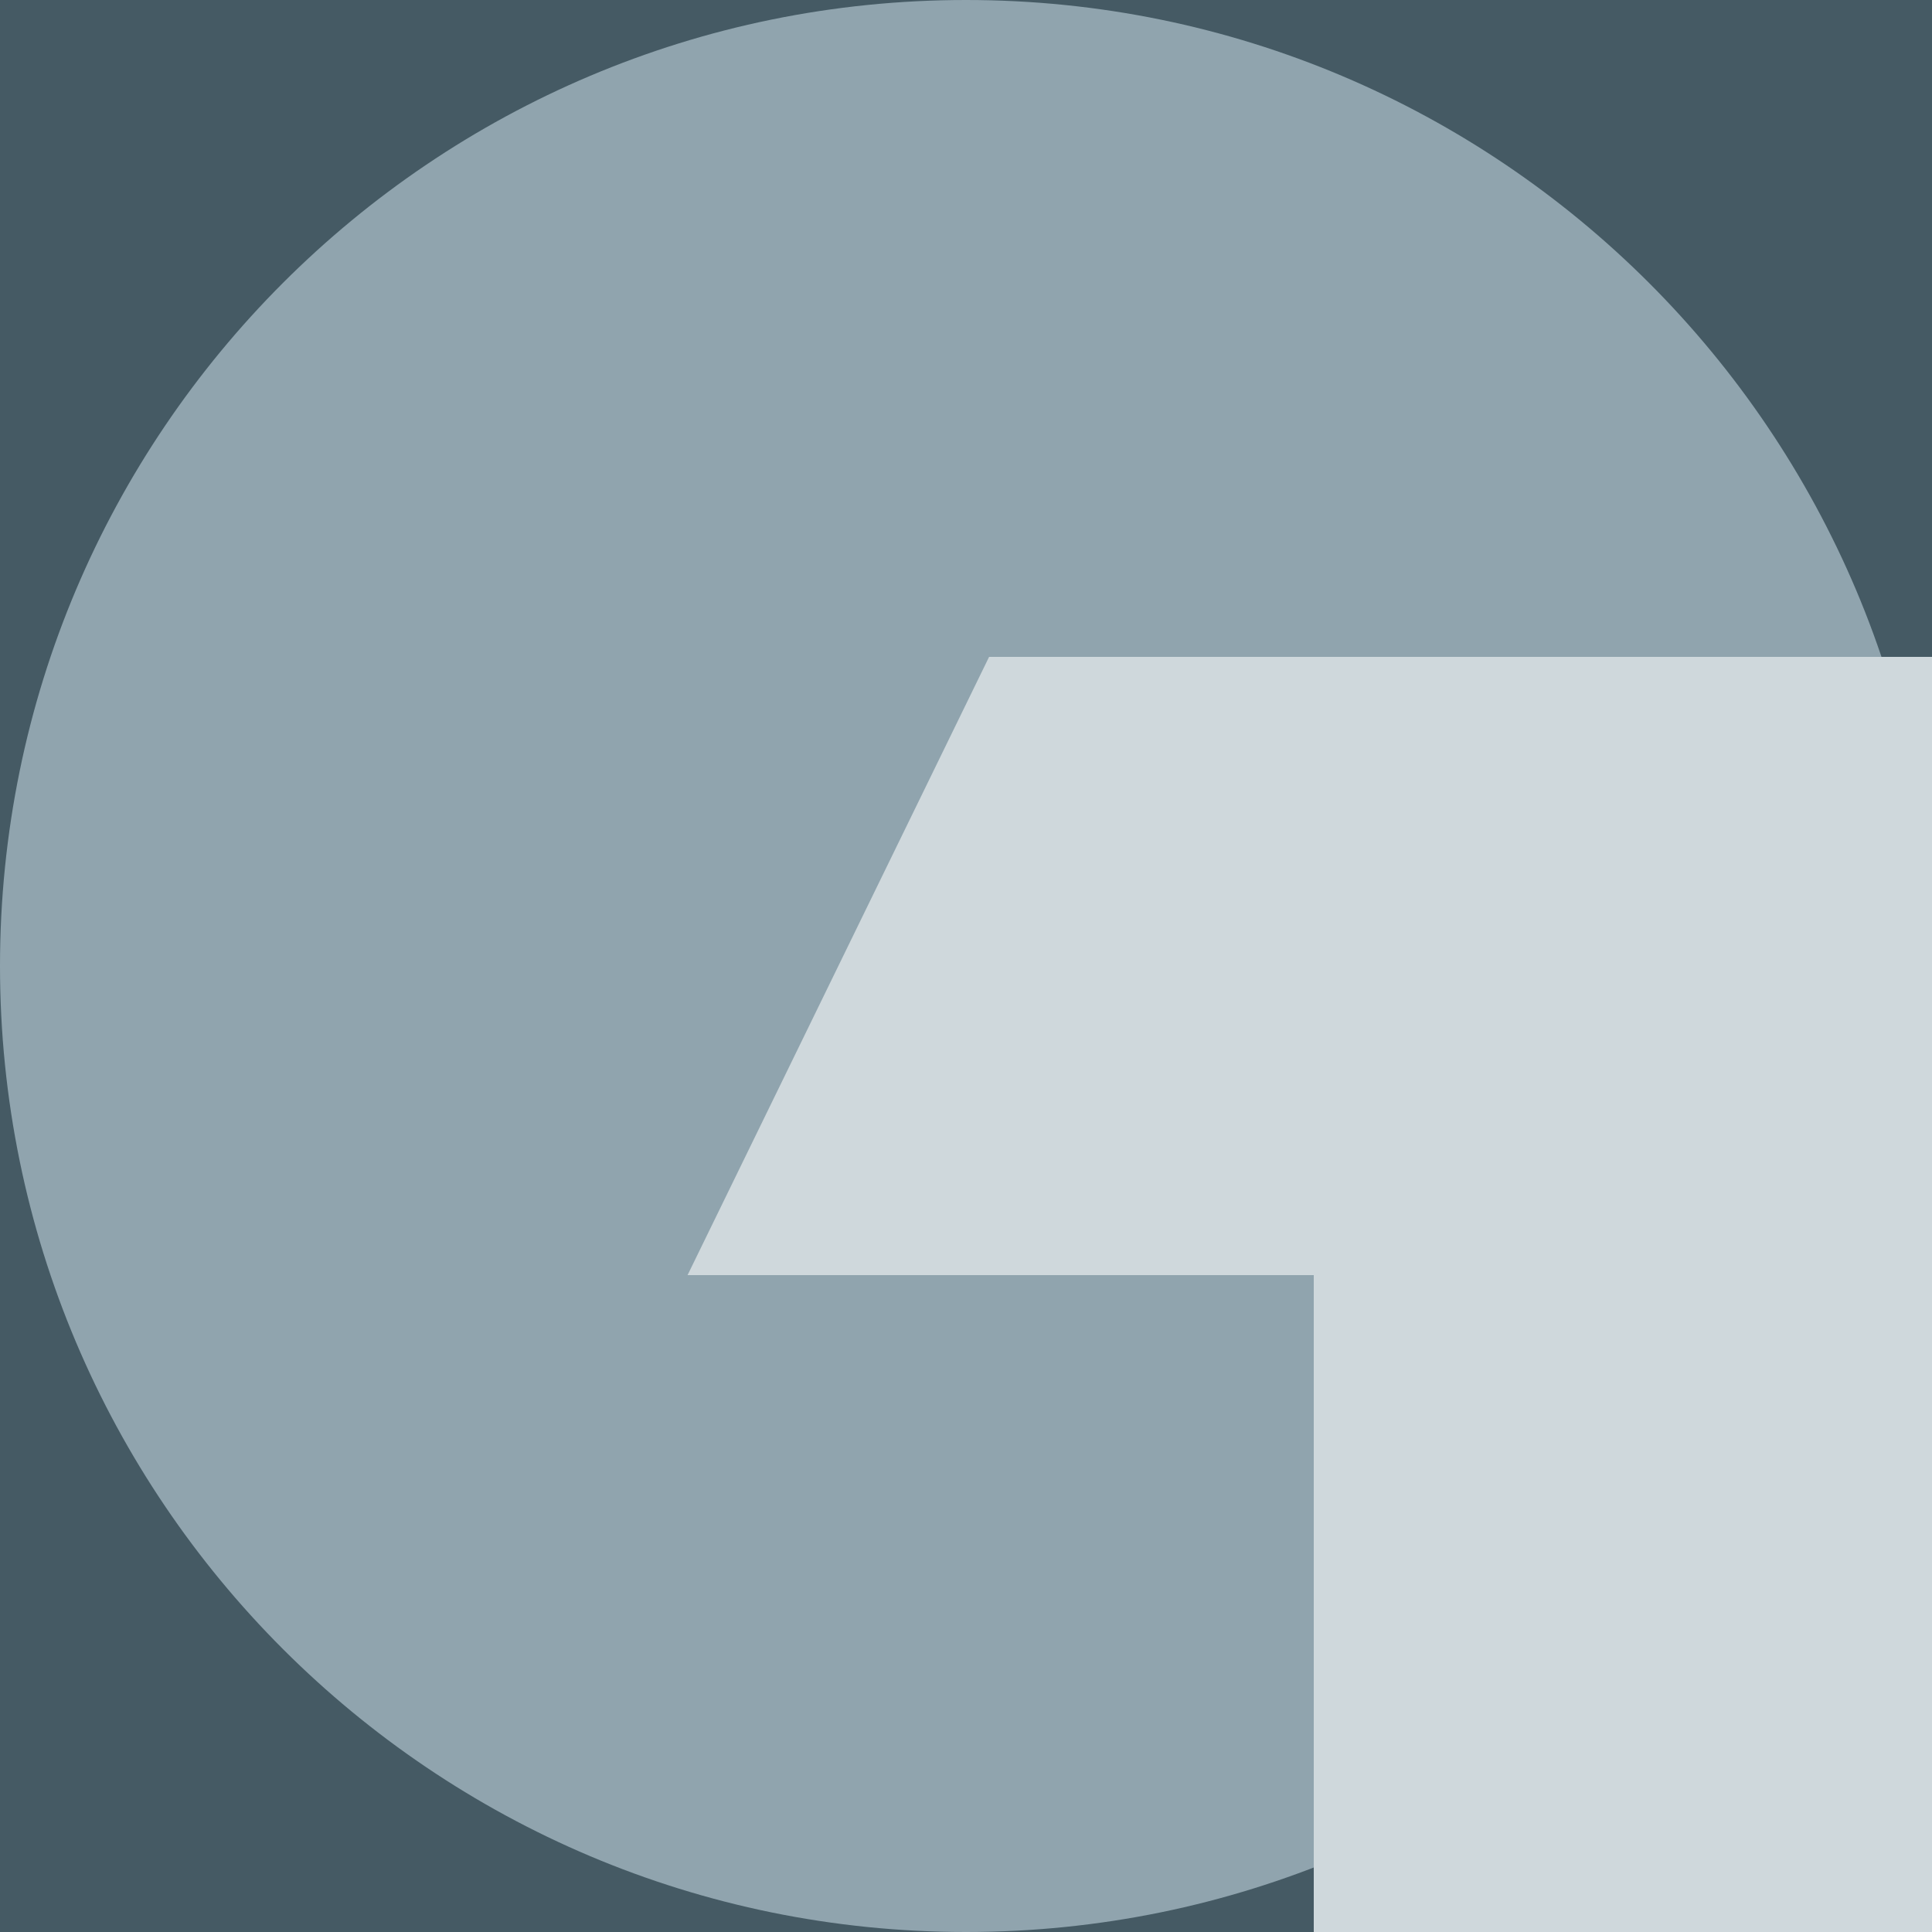
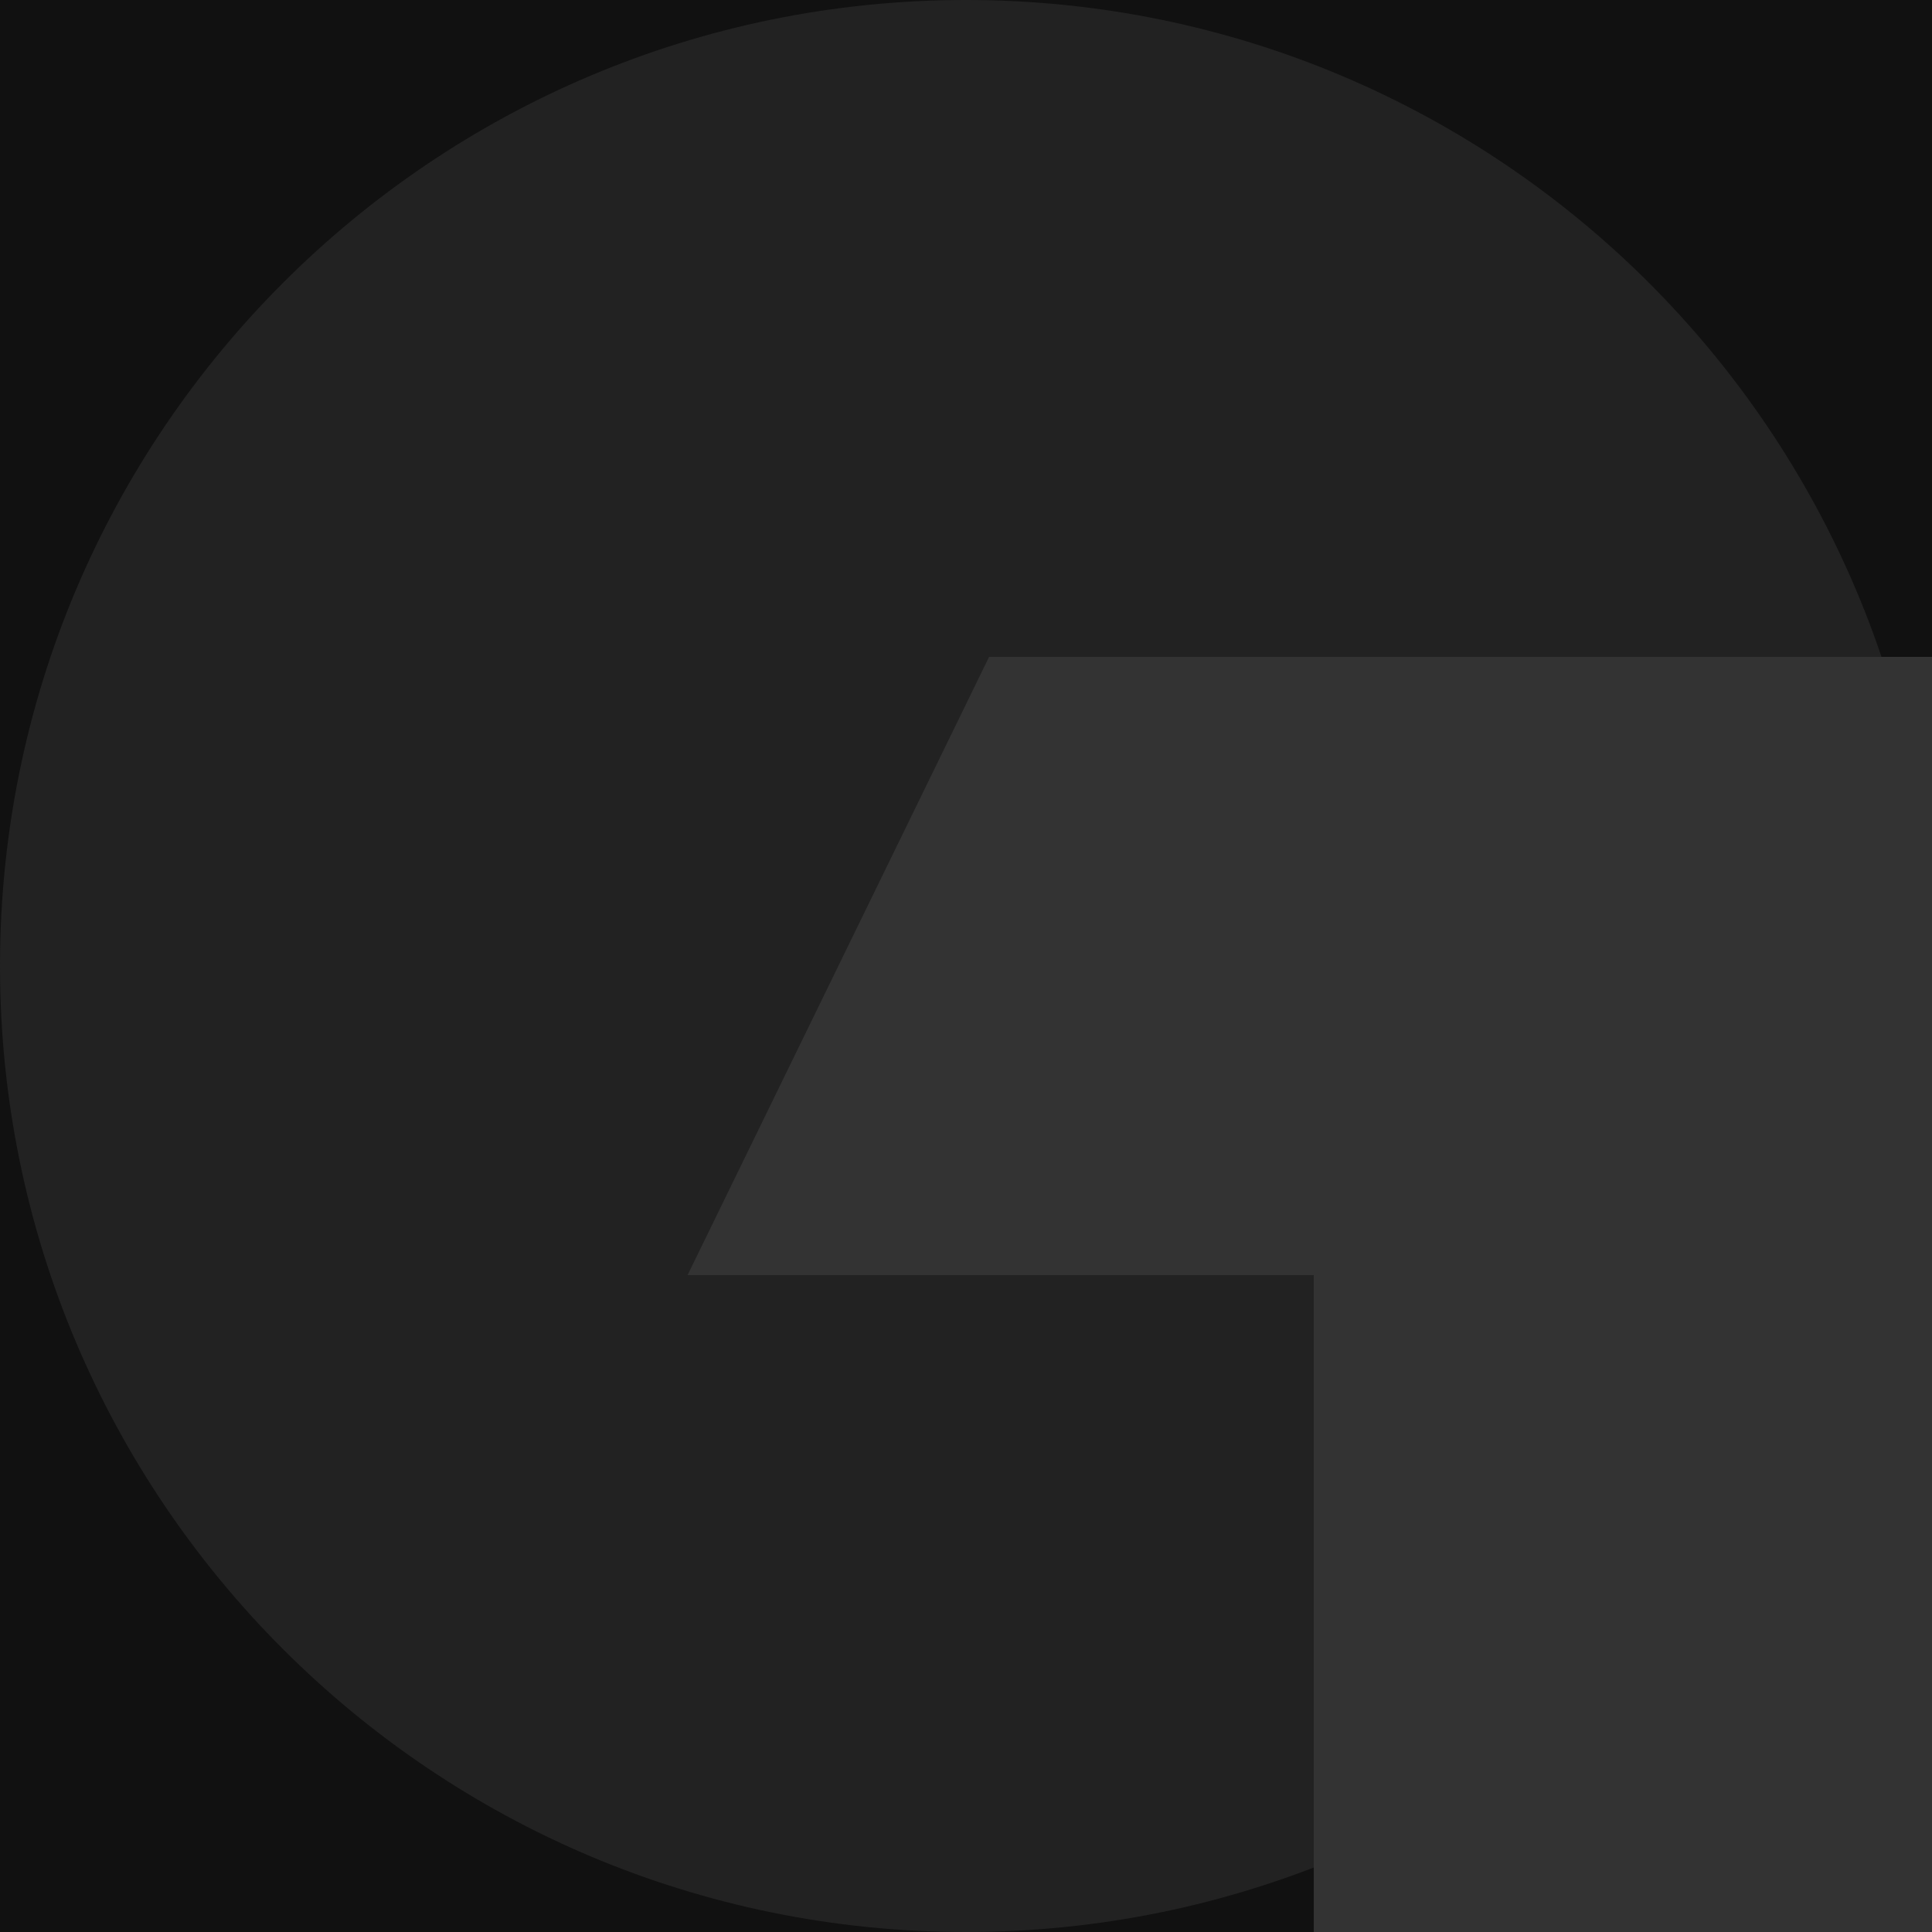
<svg xmlns="http://www.w3.org/2000/svg" viewBox="0 0 300 300" height="300" width="300">
-   <path d="M0 0h300v300H0z" fill="#455a64" />
-   <path d="M300 150a150 150 0 0 1-150 150A150 150 0 0 1 0 150 150 150 0 0 1 150 0a150 150 0 0 1 150 150z" fill="#90a4ae" />
-   <path d="M153.586 102l-46.822 96H204v102h96V102H153.586z" fill="#cfd8dc" />
+   <path d="M0 0h300v300H0z" fill="#111" class="color1" />
+   <path d="M300 150a150 150 0 0 1-150 150A150 150 0 0 1 0 150 150 150 0 0 1 150 0a150 150 0 0 1 150 150z" fill="#222" class="color2" />
+   <path d="M153.586 102l-46.822 96H204v102h96V102H153.586z" fill="#333" class="color3" />
</svg>
